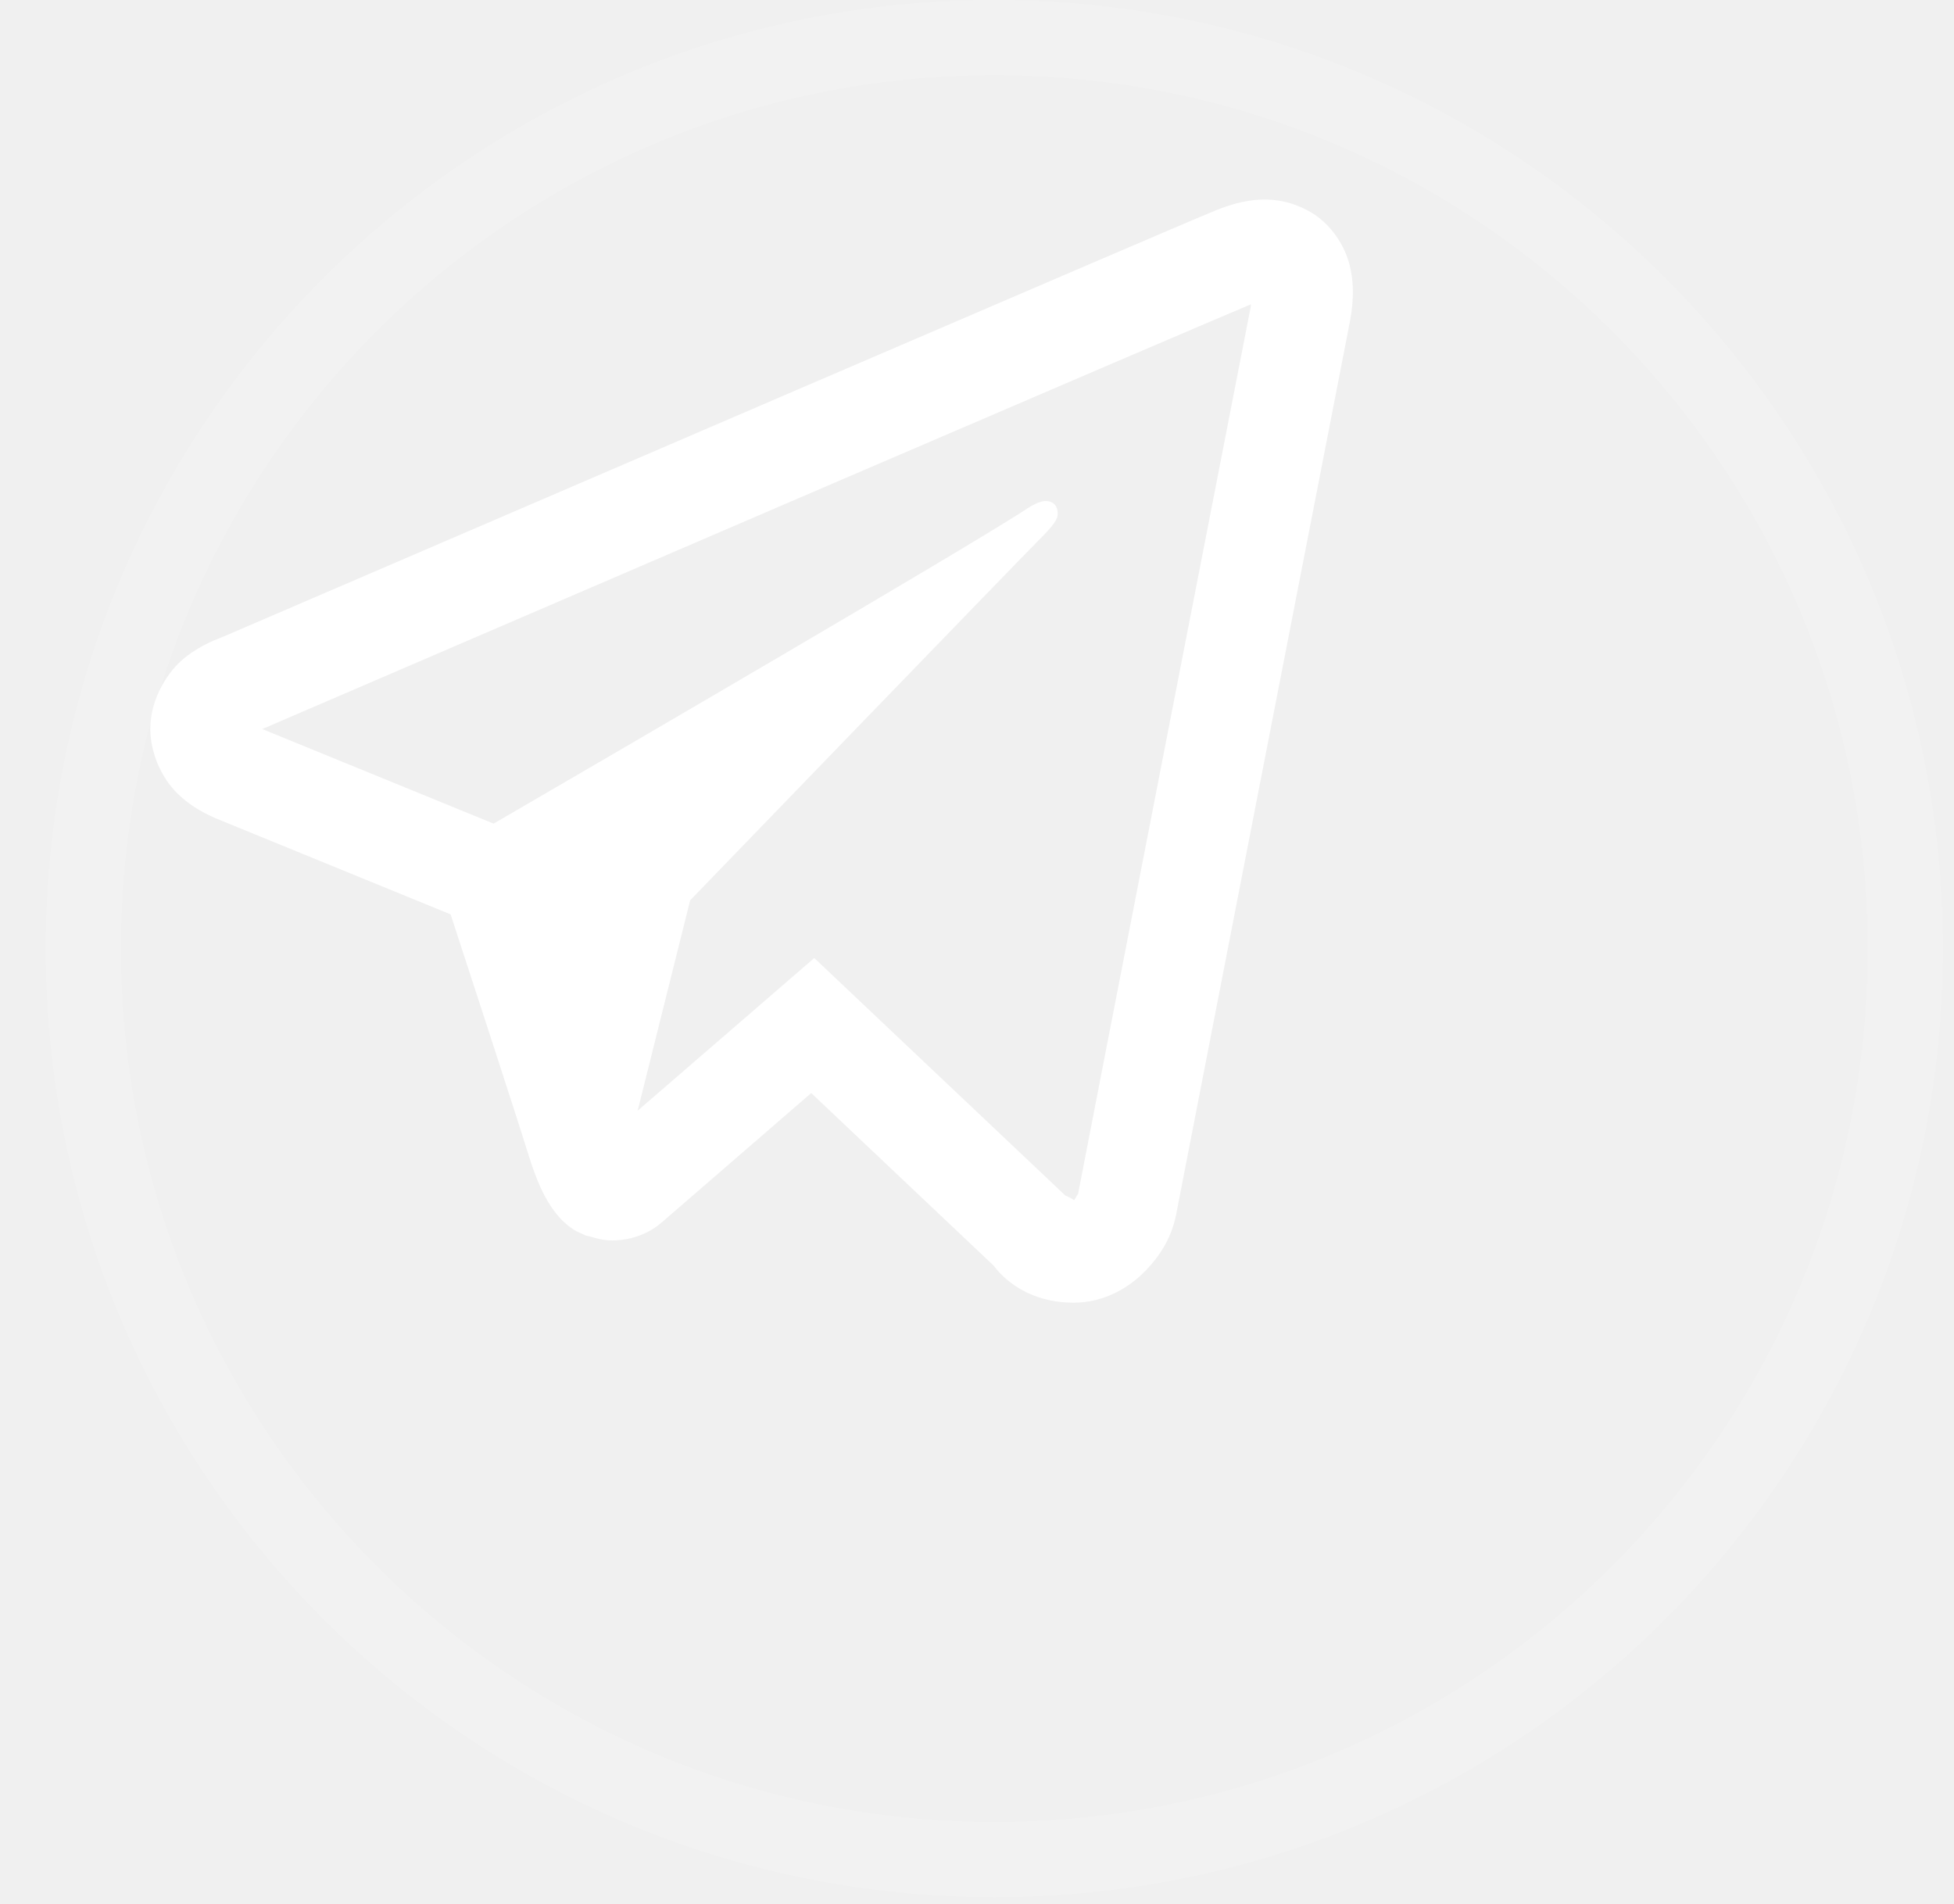
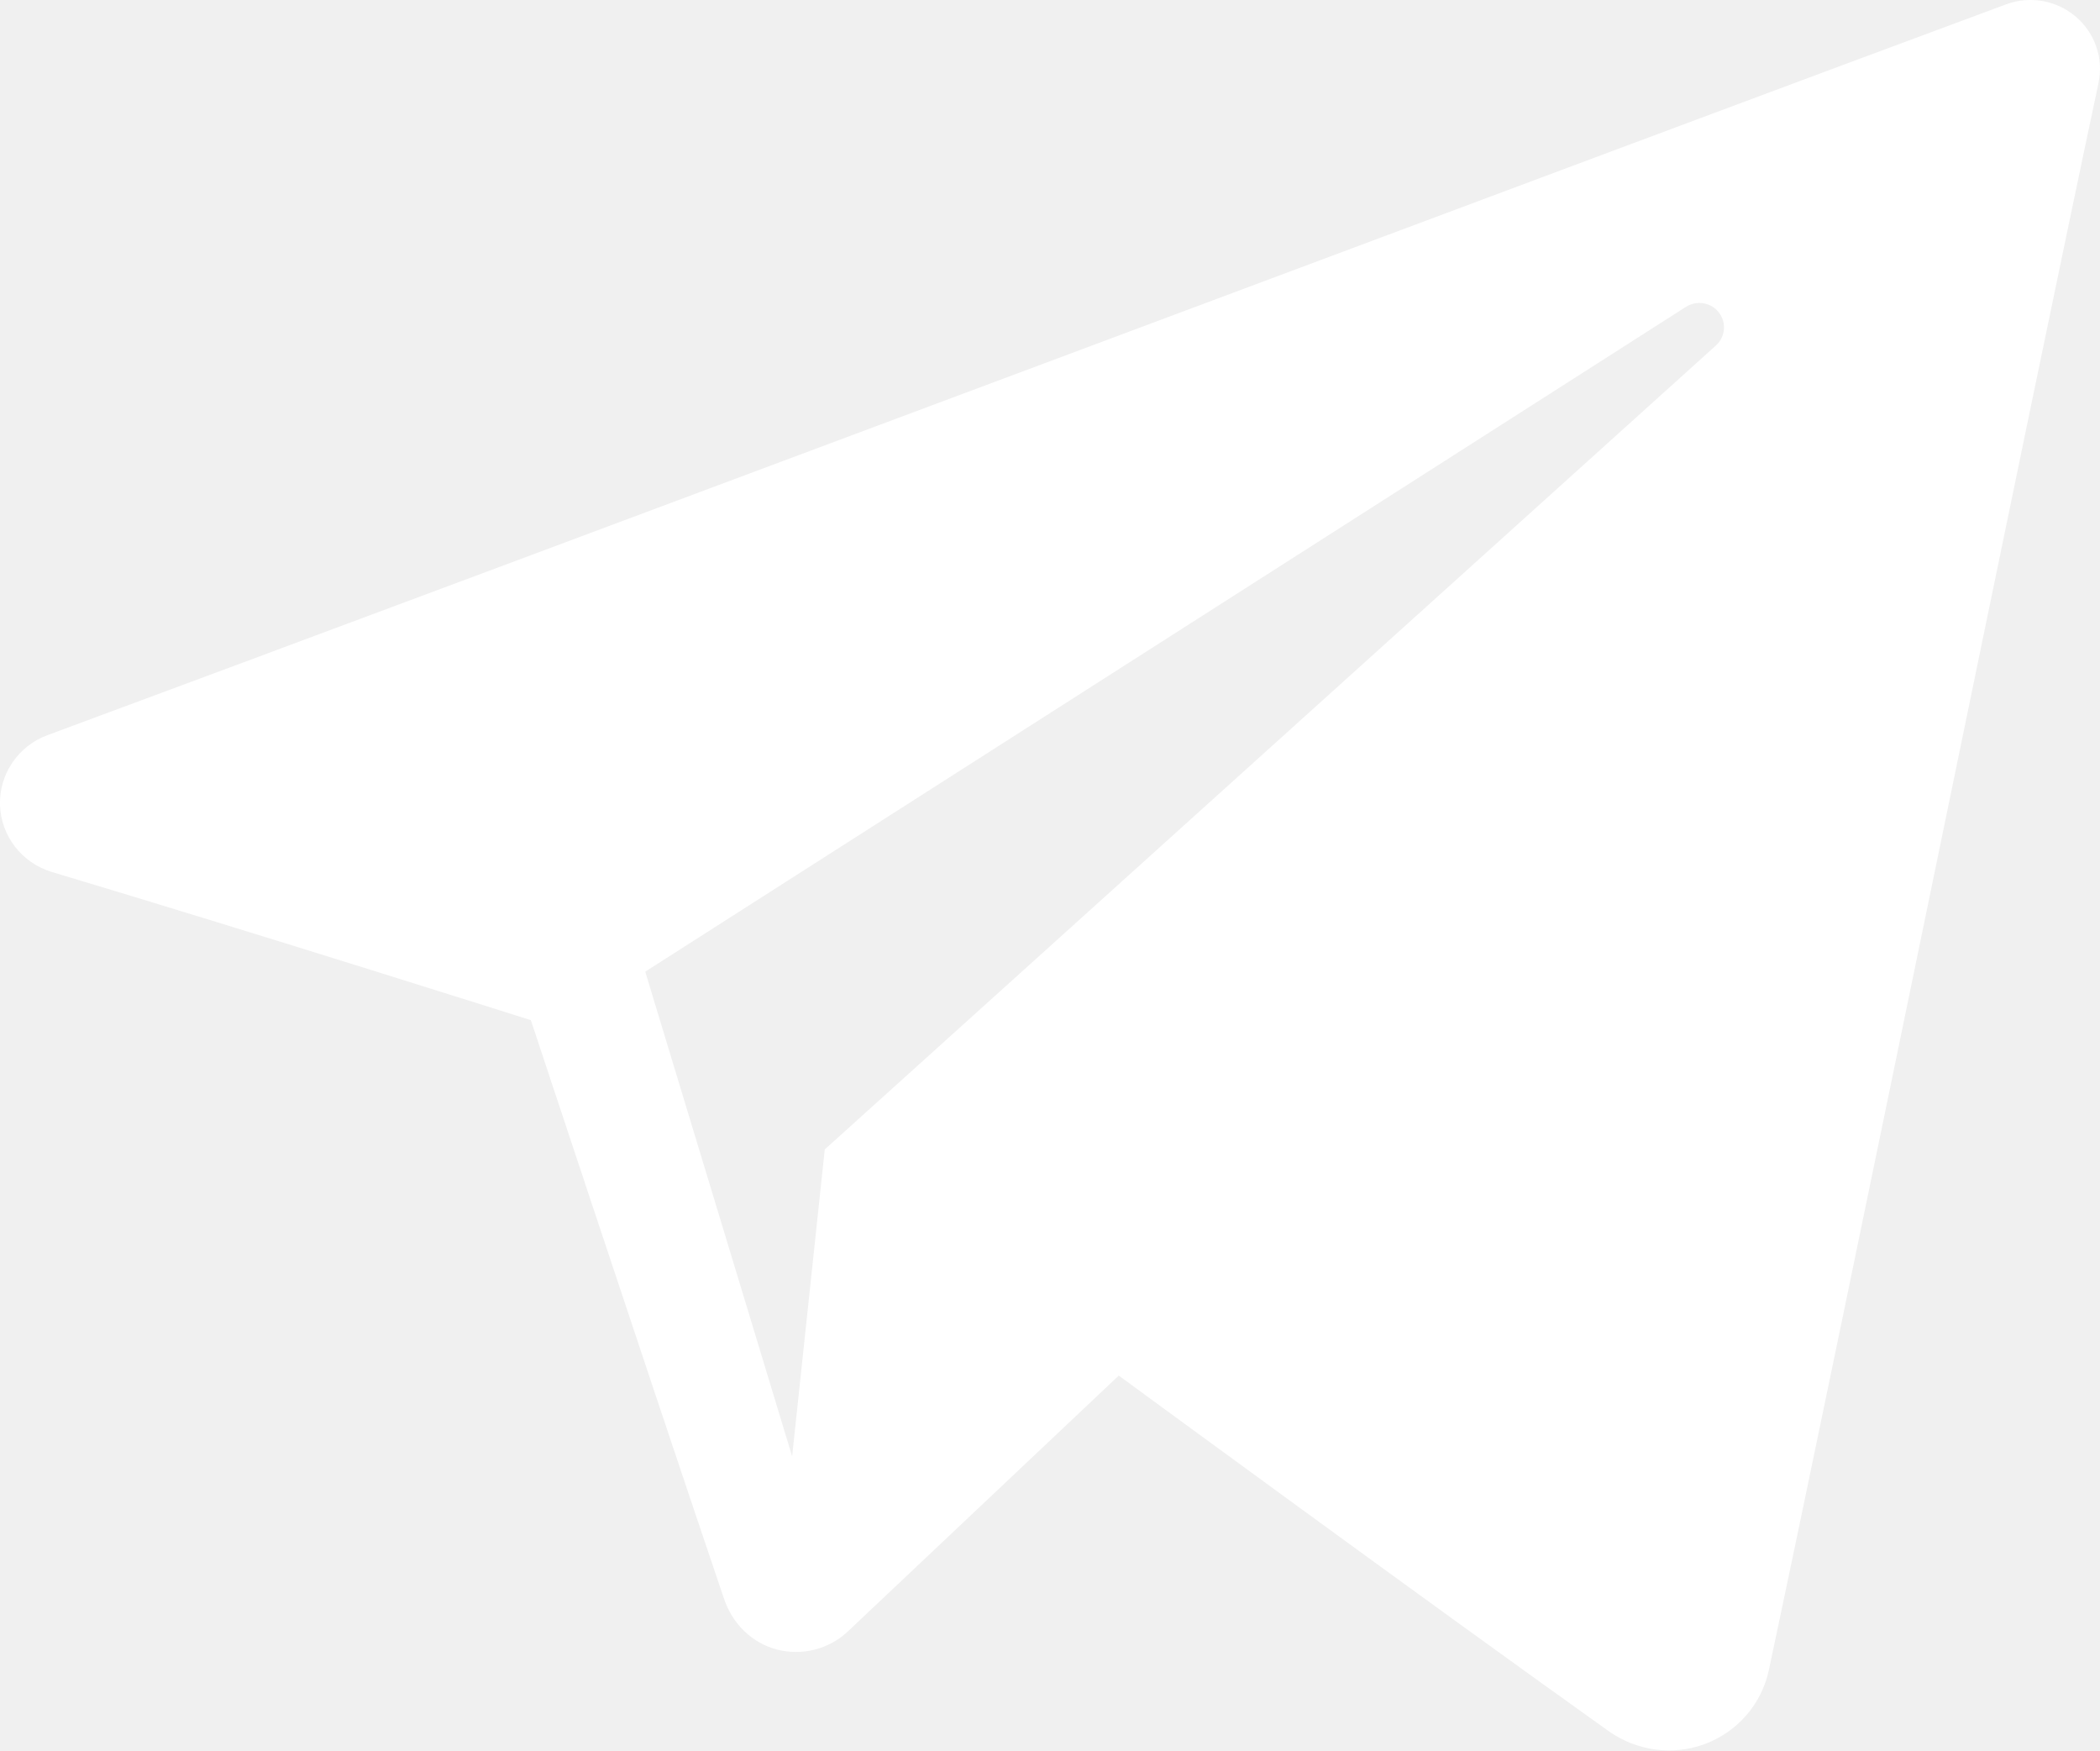
- <svg xmlns="http://www.w3.org/2000/svg" width="39" height="38" viewBox="0 0 39 38" fill="none">
-   <rect opacity="0.15" x="1.664" y="0.75" width="36.365" height="36.365" rx="18.182" stroke="white" stroke-width="1.5" />
-   <path fill="white" fill-rule="evenodd" clip-rule="evenodd" d="M 25.154 3.984 C 24.829 3.999 24.526 4.093 24.26 4.201 C 24.01 4.302 23.056 4.711 21.553 5.355 C 20.048 6.001 18.056 6.856 15.932 7.77 C 11.682 9.597 6.904 11.654 4.457 12.707 C 4.365 12.747 4.044 12.849 3.703 13.115 C 3.362 13.381 3 13.933 3 14.547 C 3 15.042 3.236 15.534 3.533 15.828 C 3.83 16.122 4.145 16.267 4.414 16.377 C 5.391 16.776 8.422 18.016 8.994 18.25 C 9.196 18.867 10.292 22.223 10.547 23.045 C 10.715 23.588 10.874 23.928 11.082 24.197 C 11.186 24.332 11.307 24.45 11.453 24.543 C 11.512 24.58 11.576 24.609 11.641 24.635 L 11.645 24.637 C 11.659 24.643 11.672 24.653 11.688 24.658 C 11.716 24.668 11.735 24.669 11.773 24.678 C 11.926 24.727 12.08 24.758 12.217 24.758 C 12.802 24.758 13.16 24.436 13.16 24.436 L 13.182 24.42 L 16.191 21.816 L 19.842 25.27 C 19.893 25.342 20.373 26 21.43 26 C 22.057 26 22.555 25.685 22.875 25.35 C 23.195 25.014 23.394 24.662 23.479 24.219 L 23.479 24.217 C 23.558 23.798 26.922 6.527 26.922 6.527 L 26.916 6.551 C 27.014 6.101 27.04 5.683 26.932 5.27 C 26.823 4.856 26.537 4.461 26.182 4.248 C 25.827 4.035 25.479 3.97 25.154 3.984 z M 24.967 6.074 C 24.962 6.103 24.97 6.089 24.963 6.123 L 24.961 6.135 L 24.959 6.146 C 24.959 6.146 21.636 23.196 21.514 23.846 C 21.523 23.797 21.482 23.894 21.439 23.953 C 21.38 23.912 21.258 23.859 21.258 23.859 L 21.238 23.838 L 16.252 19.121 L 12.727 22.168 L 13.775 17.969 C 13.775 17.969 20.332 11.182 20.727 10.787 C 21.045 10.471 21.111 10.361 21.111 10.252 C 21.111 10.106 21.035 10 20.865 10 C 20.712 10 20.506 10.149 20.396 10.219 C 18.963 11.132 12.672 14.799 9.852 16.439 C 9.403 16.256 6.29 14.981 5.234 14.551 C 5.242 14.547 5.24 14.549 5.248 14.545 C 7.696 13.492 12.472 11.435 16.721 9.607 C 18.845 8.694 20.839 7.838 22.342 7.193 C 23.822 6.559 24.85 6.122 24.967 6.074 z" />
+ <svg xmlns="http://www.w3.org/2000/svg" width="24" height="20" viewBox="0 0 24 20" fill="none">
+   <path fill-rule="evenodd" clip-rule="evenodd" d="M18.384 19.779C18.706 20.007 19.121 20.064 19.491 19.924C19.861 19.783 20.133 19.467 20.215 19.084C21.084 15 23.192 4.663 23.983 0.948C24.043 0.668 23.943 0.377 23.723 0.19C23.503 0.003 23.198 -0.051 22.926 0.05C18.733 1.602 5.82 6.447 0.542 8.4C0.207 8.524 -0.011 8.846 -9.04275e-05 9.199C0.012 9.553 0.25 9.86 0.593 9.963C2.96 10.671 6.067 11.656 6.067 11.656C6.067 11.656 7.519 16.041 8.276 18.271C8.371 18.551 8.59 18.771 8.879 18.847C9.167 18.922 9.475 18.843 9.69 18.64C10.906 17.492 12.786 15.717 12.786 15.717C12.786 15.717 16.358 18.336 18.384 19.779ZM7.374 11.102L9.053 16.64L9.426 13.133C9.426 13.133 15.913 7.282 19.611 3.947C19.719 3.849 19.734 3.685 19.644 3.57C19.555 3.455 19.391 3.428 19.268 3.506C14.982 6.243 7.374 11.102 7.374 11.102Z" fill="white" />
</svg>
